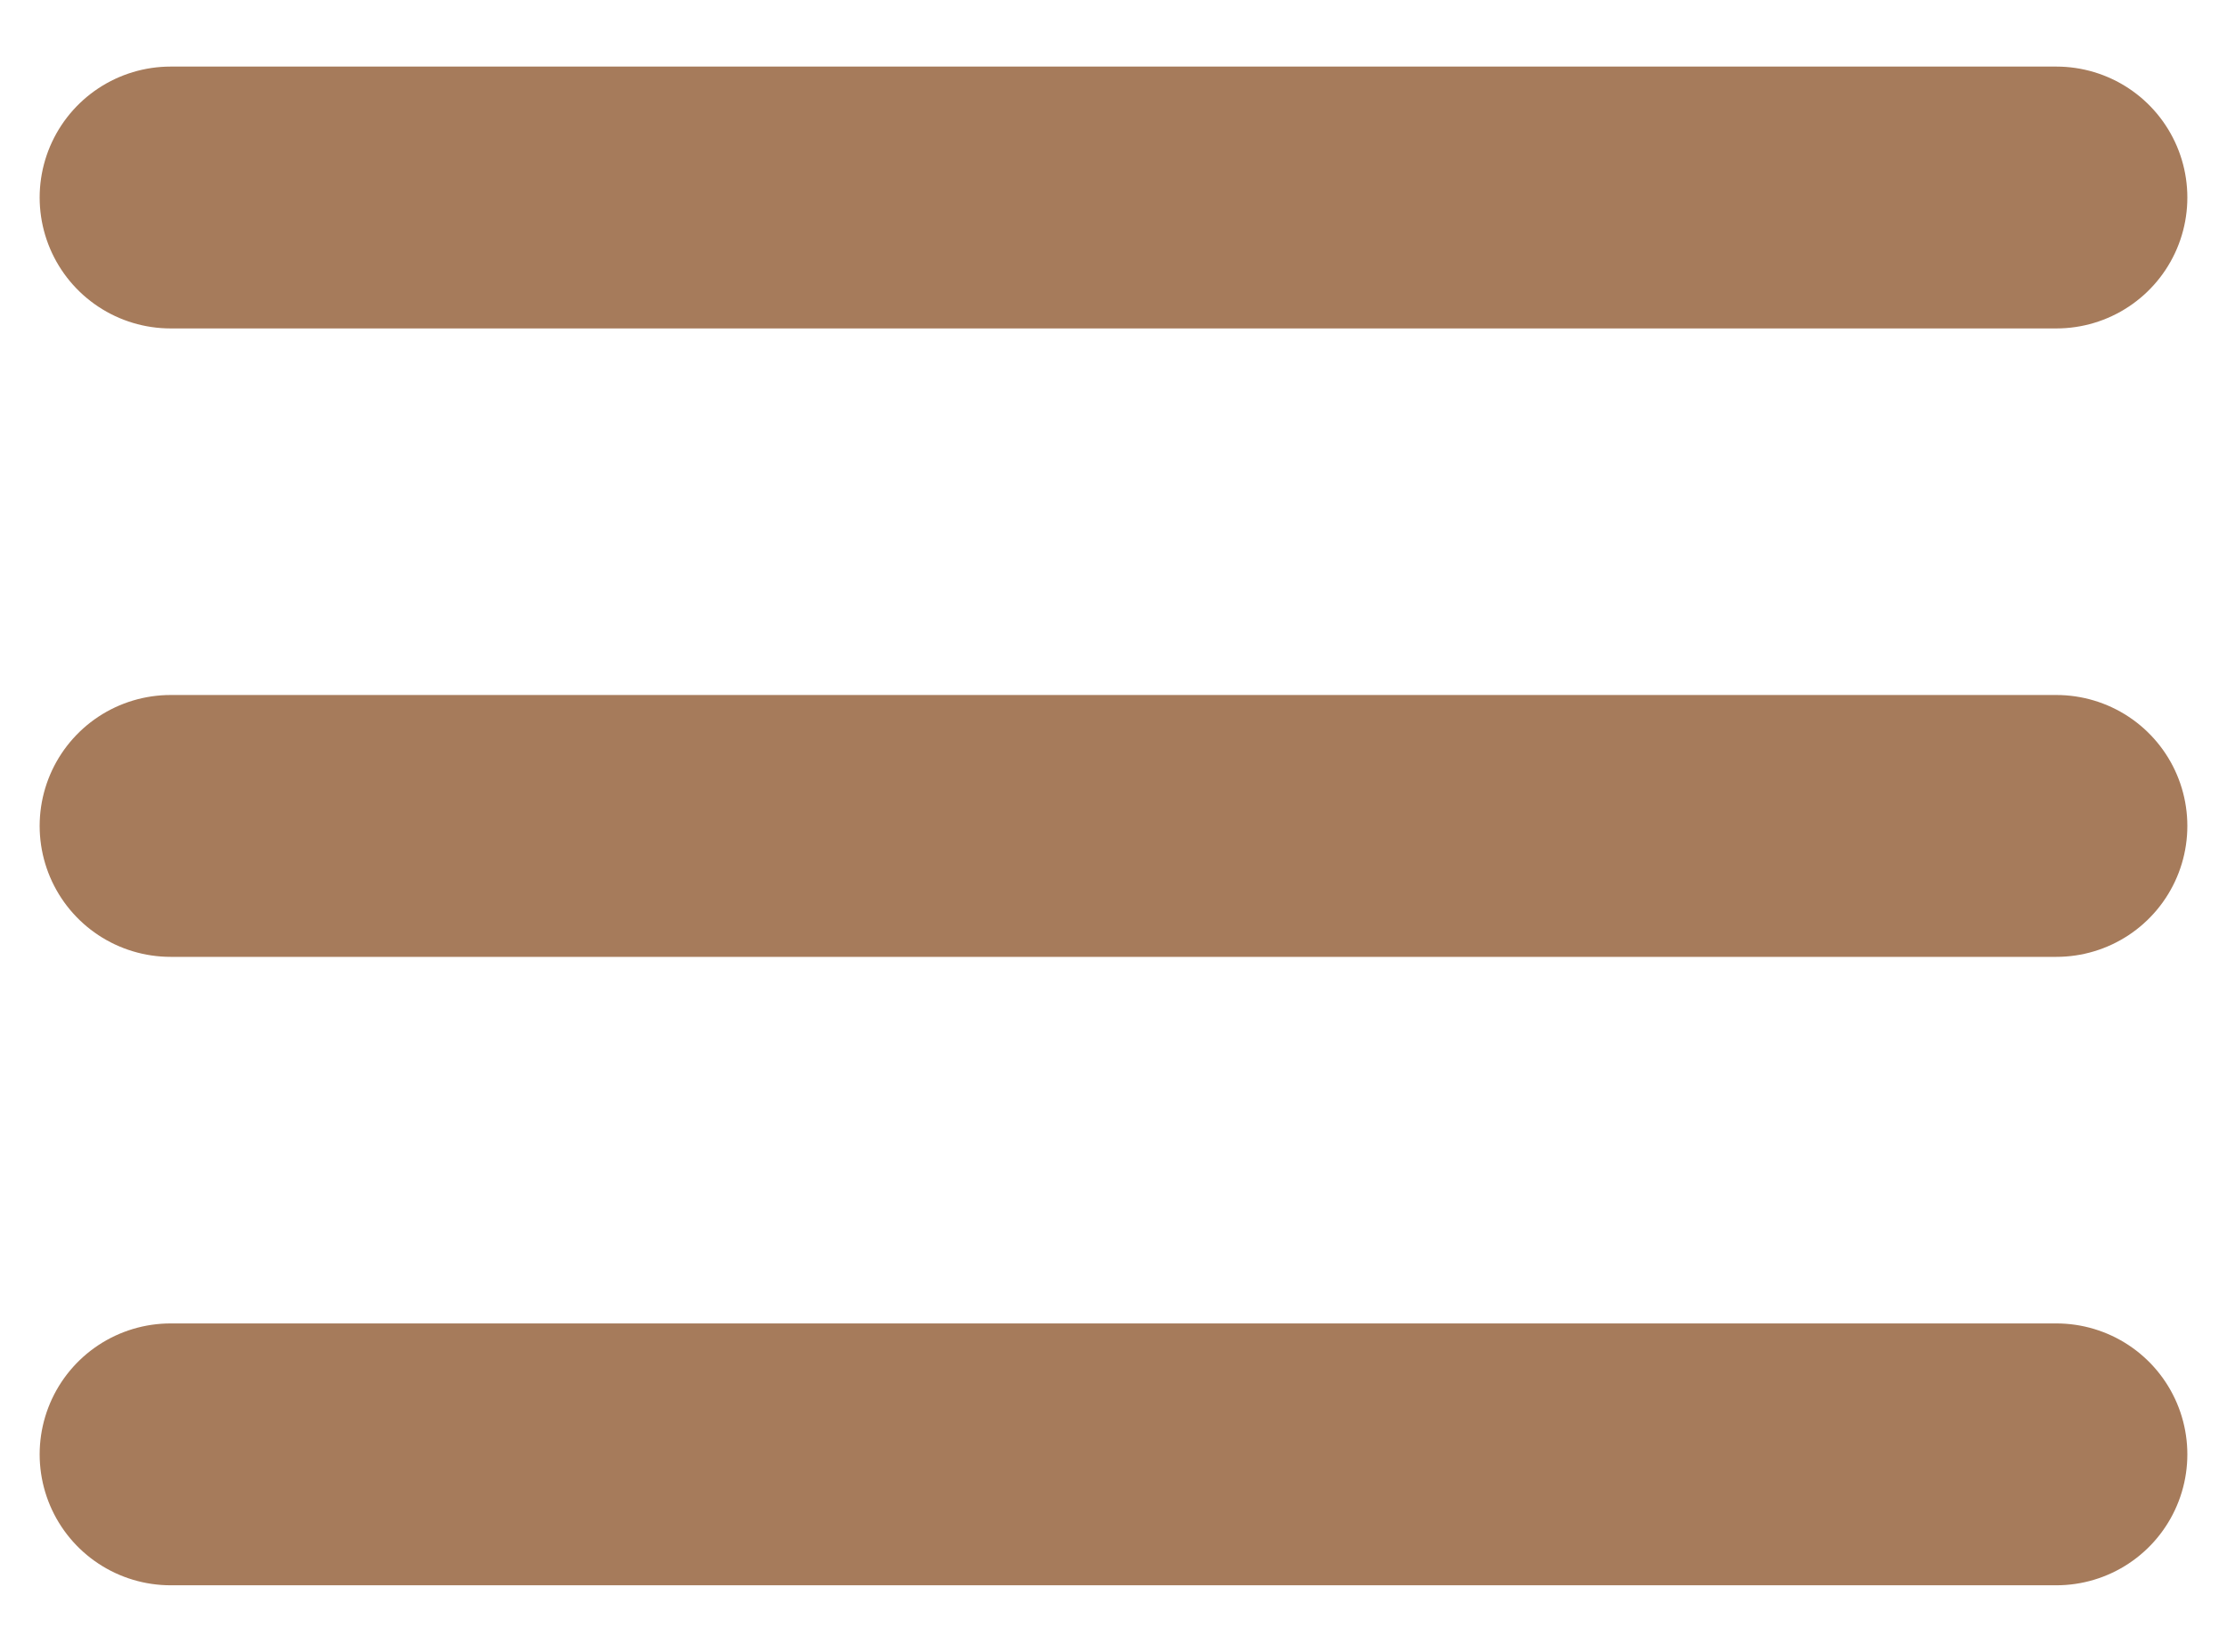
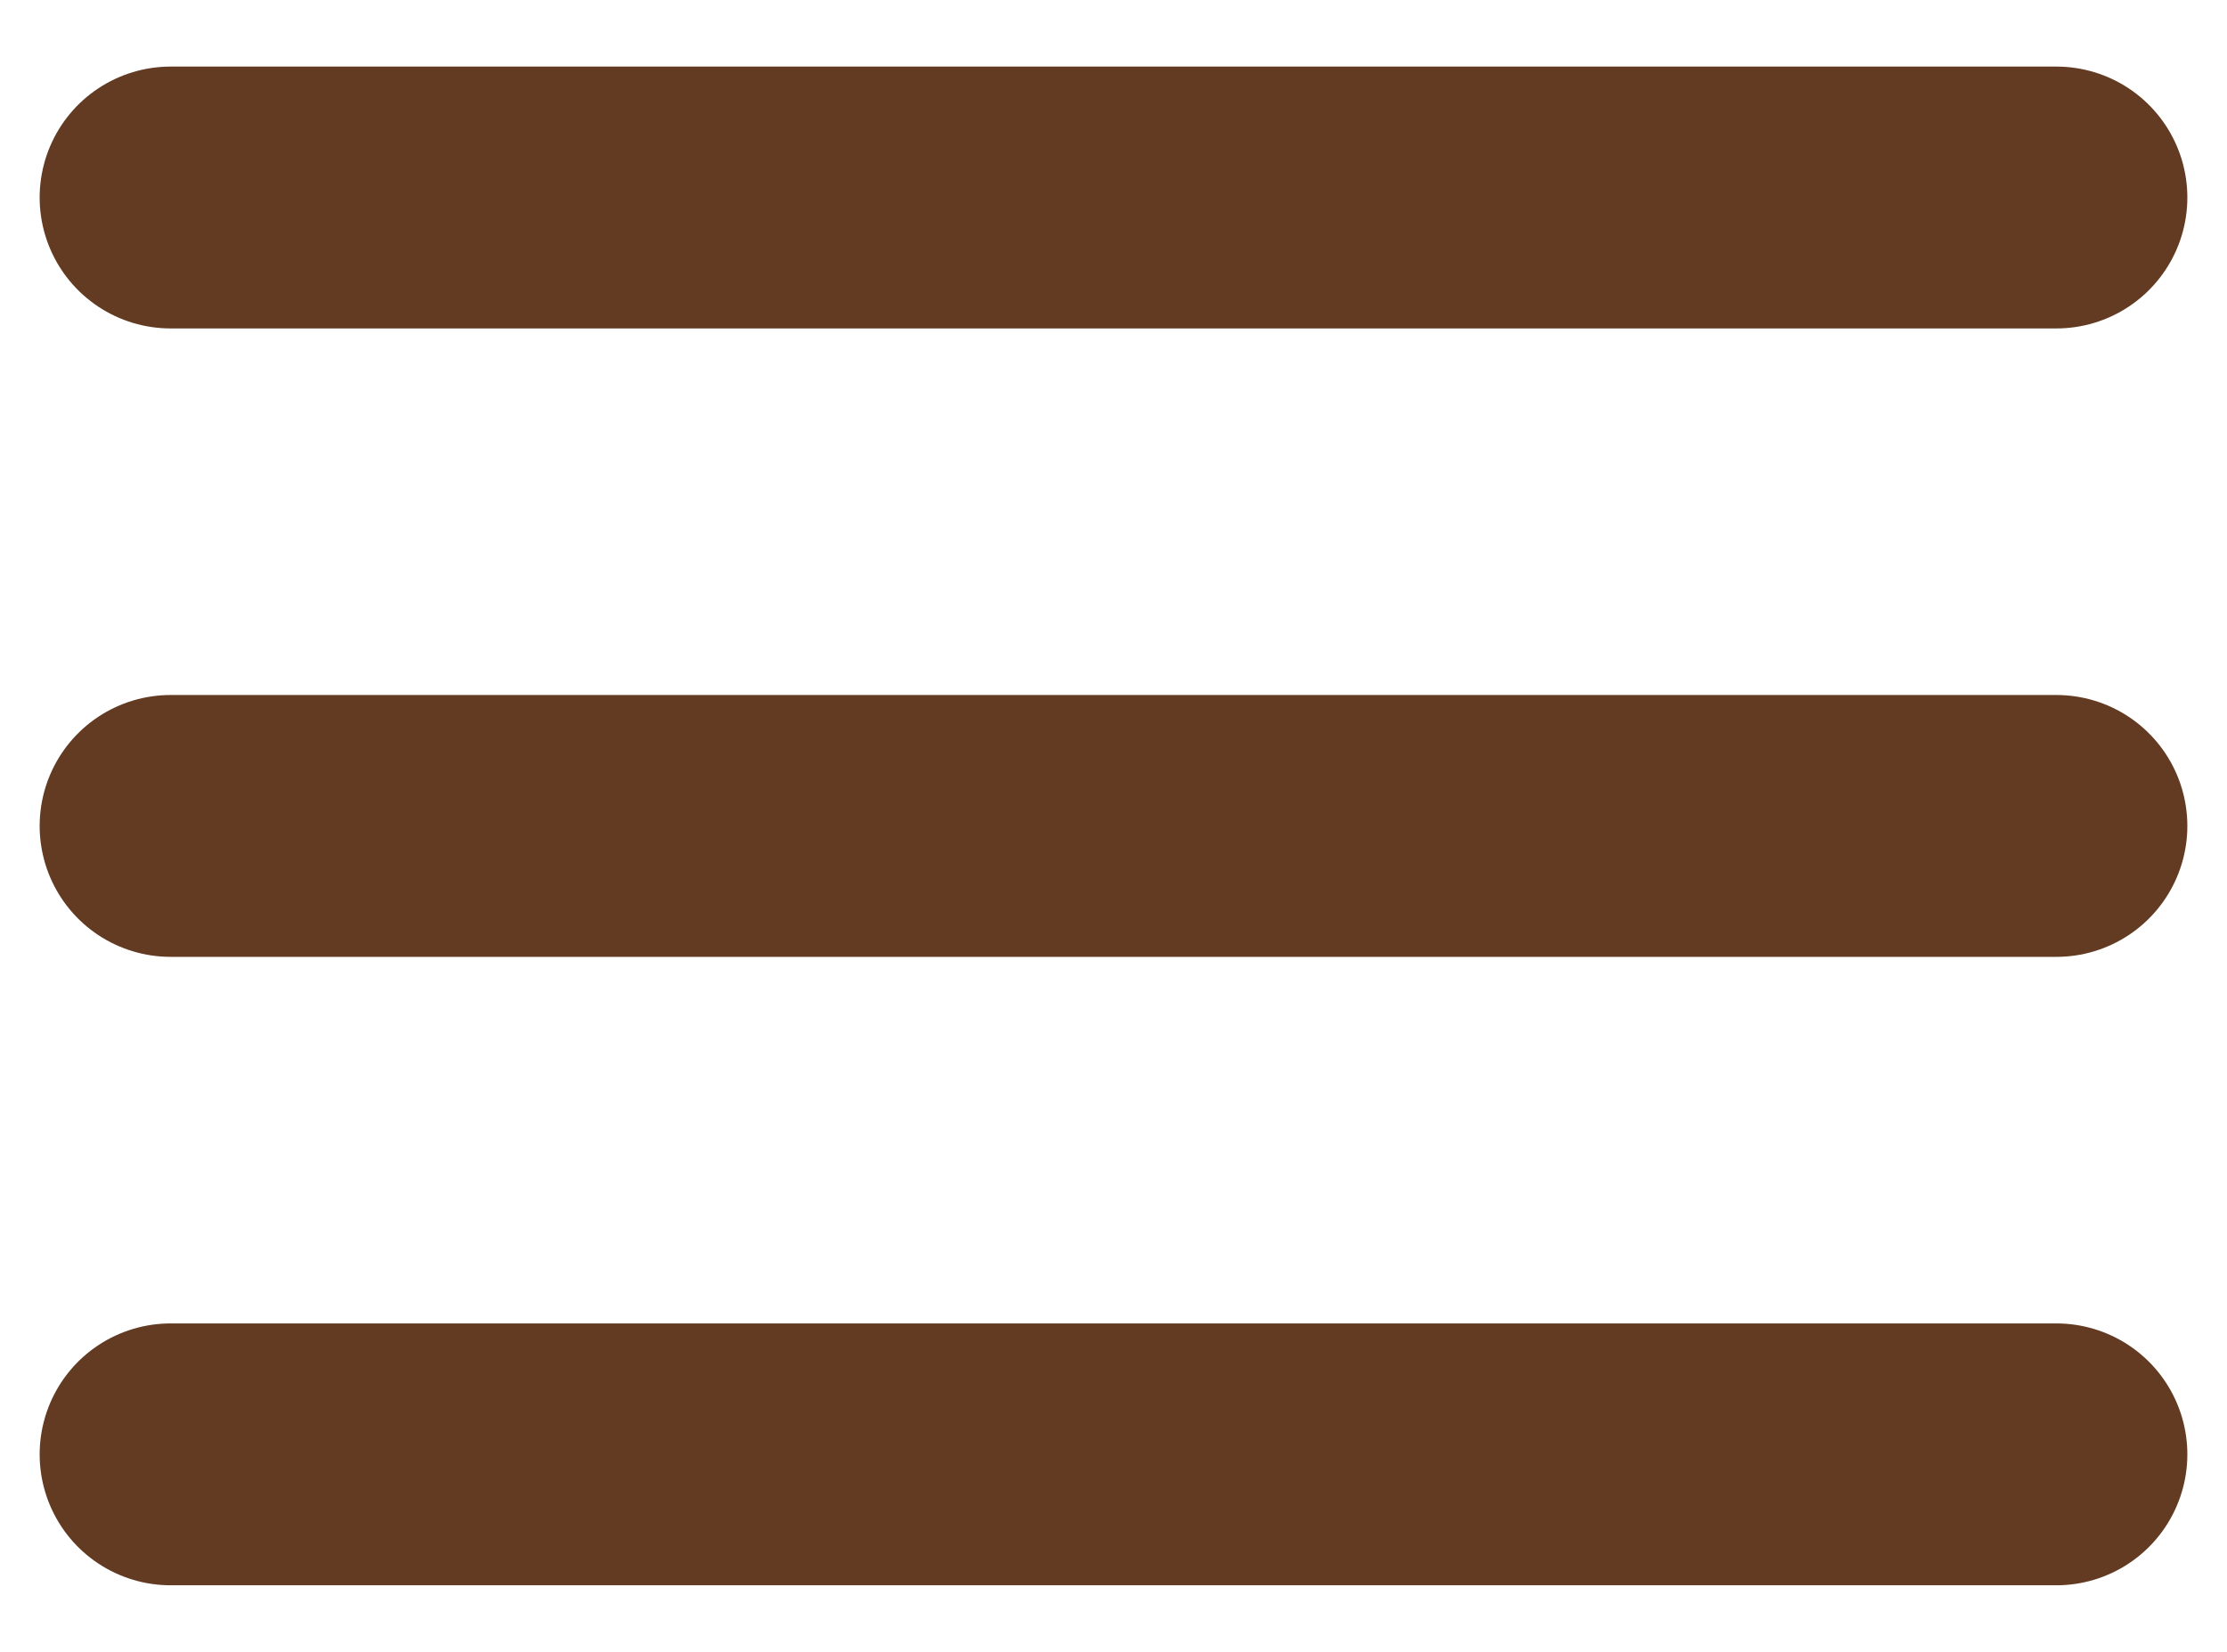
<svg xmlns="http://www.w3.org/2000/svg" width="31" height="23" viewBox="0 0 31 23" fill="none">
-   <path d="M2.375 2.75H28.625M2.375 11.5H28.625M2.375 20.25H28.625" stroke="#A67B5B" stroke-width="3.646" stroke-linecap="round" stroke-linejoin="round" />
+   <path d="M2.375 2.75H28.625M2.375 11.5H28.625M2.375 20.25H28.625" stroke="#623B22" stroke-width="3.646" stroke-linecap="round" stroke-linejoin="round" />
</svg>
